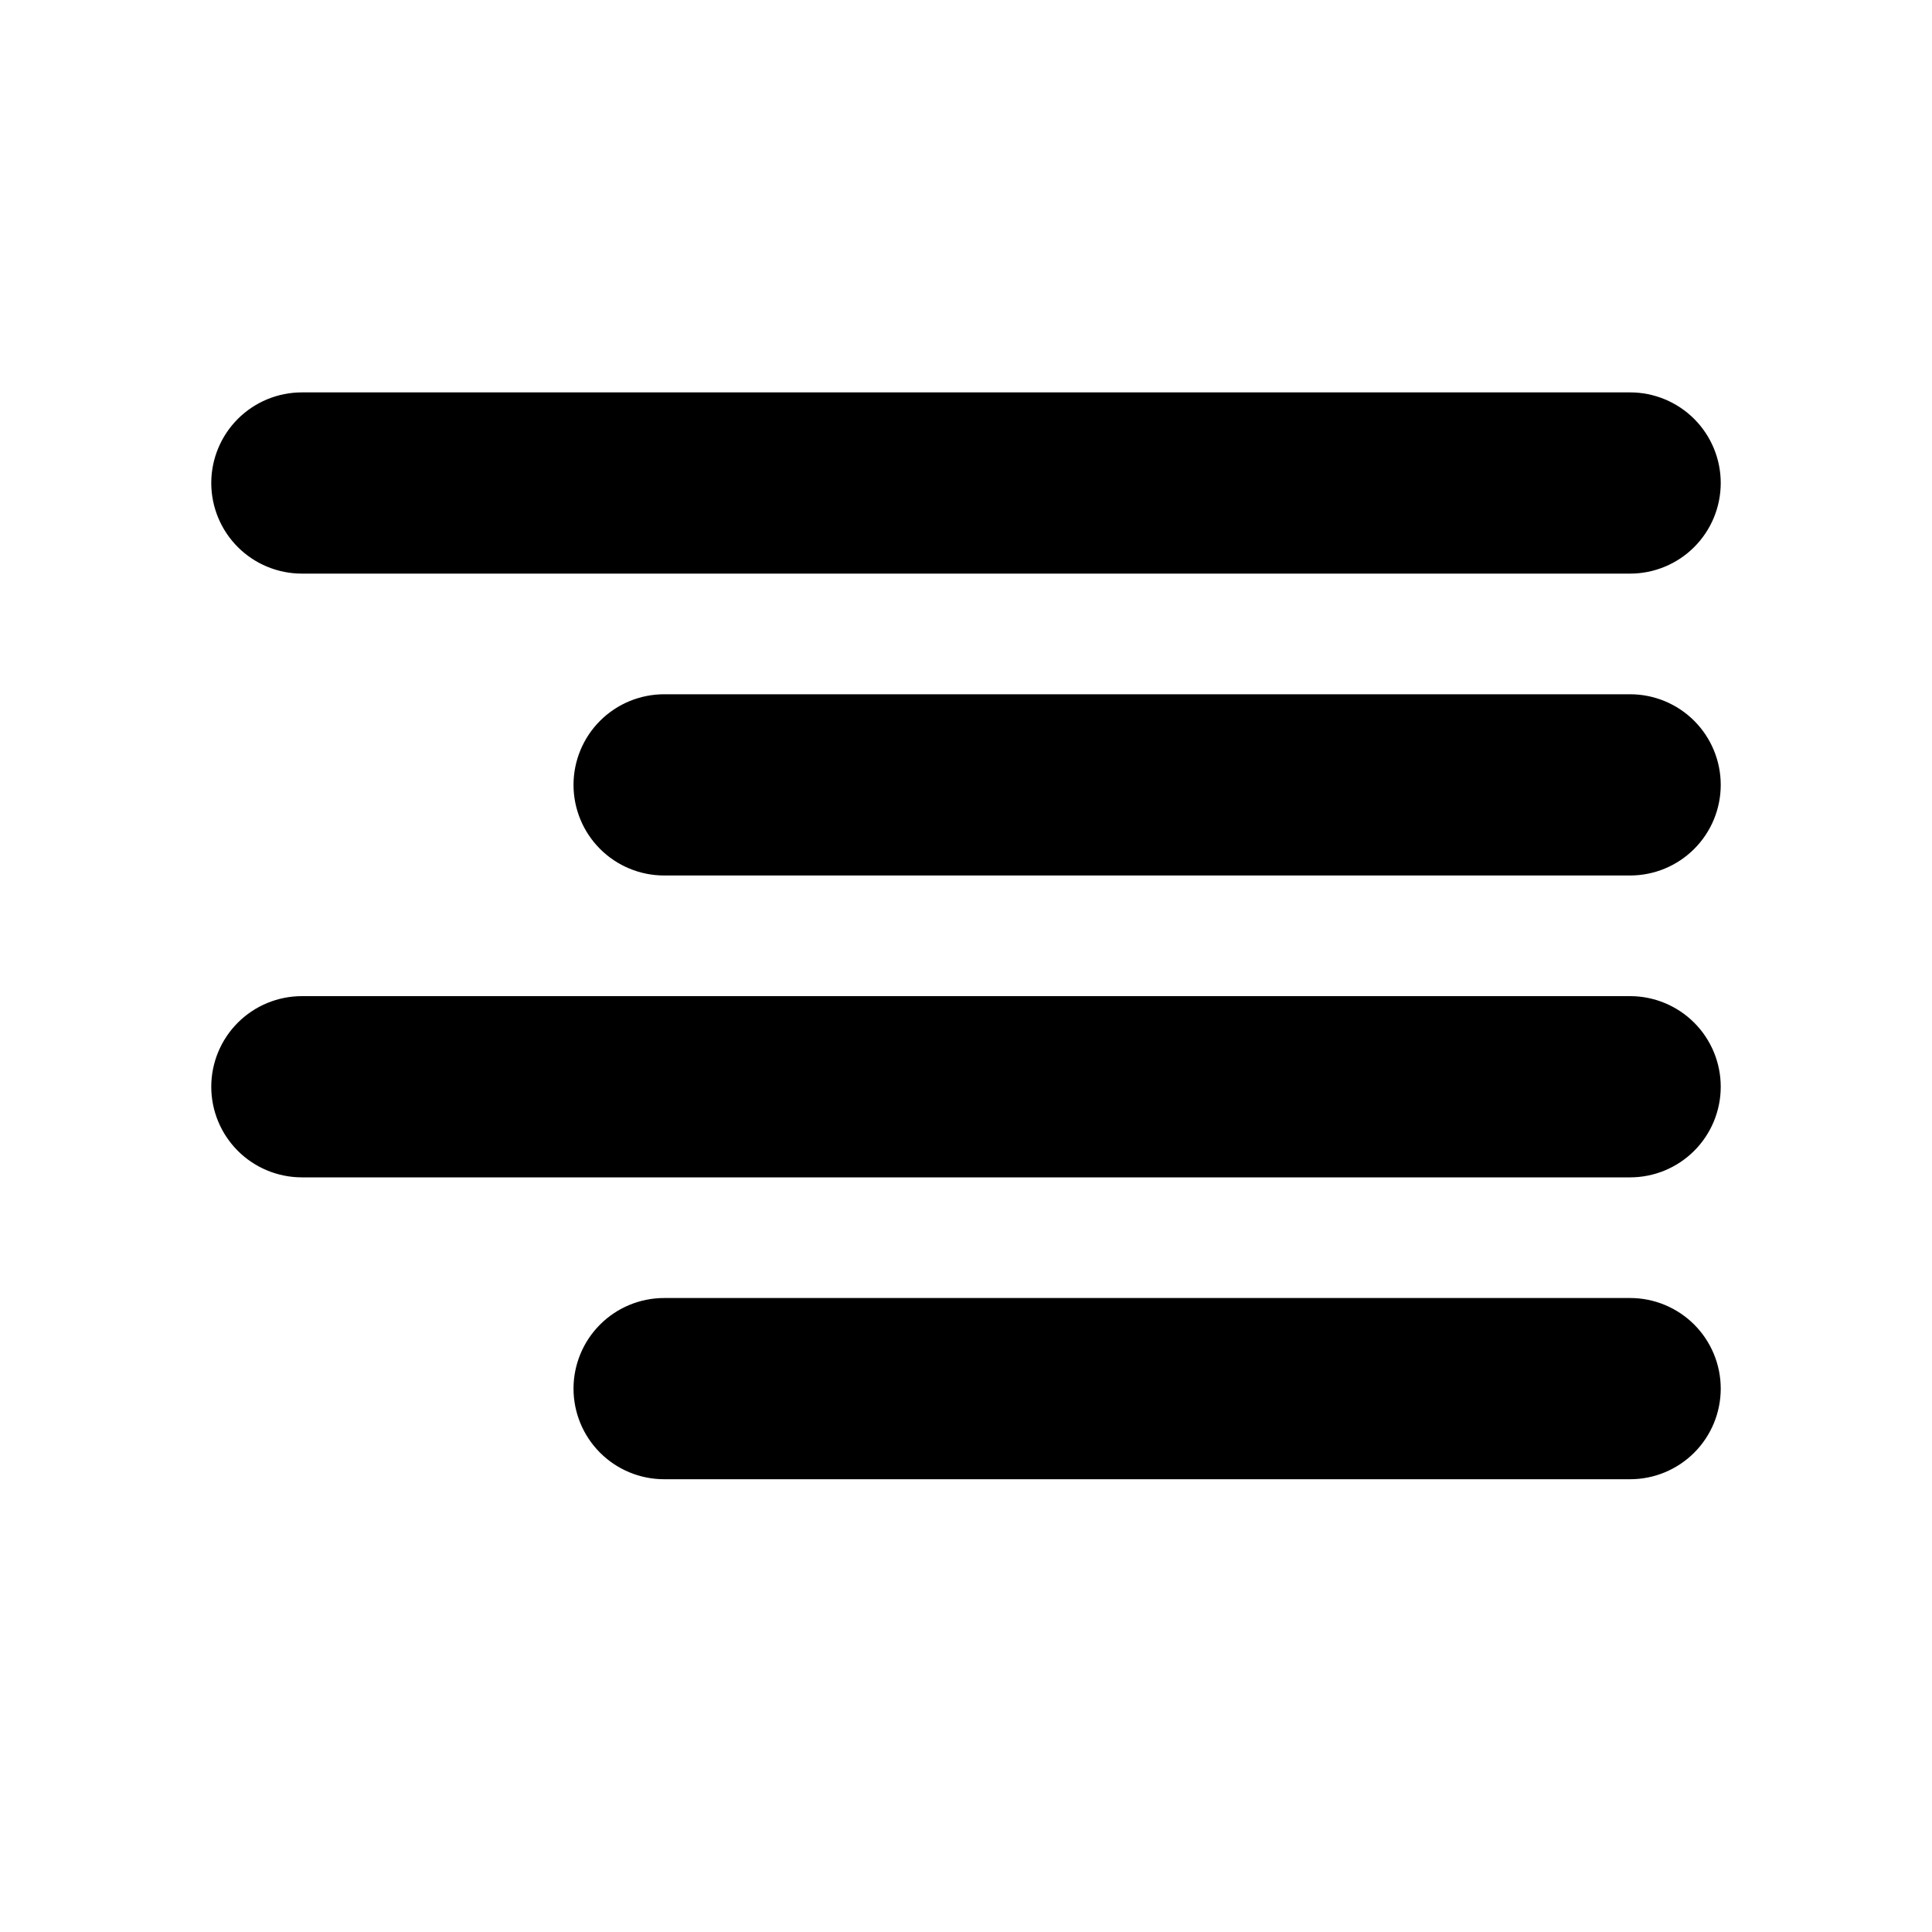
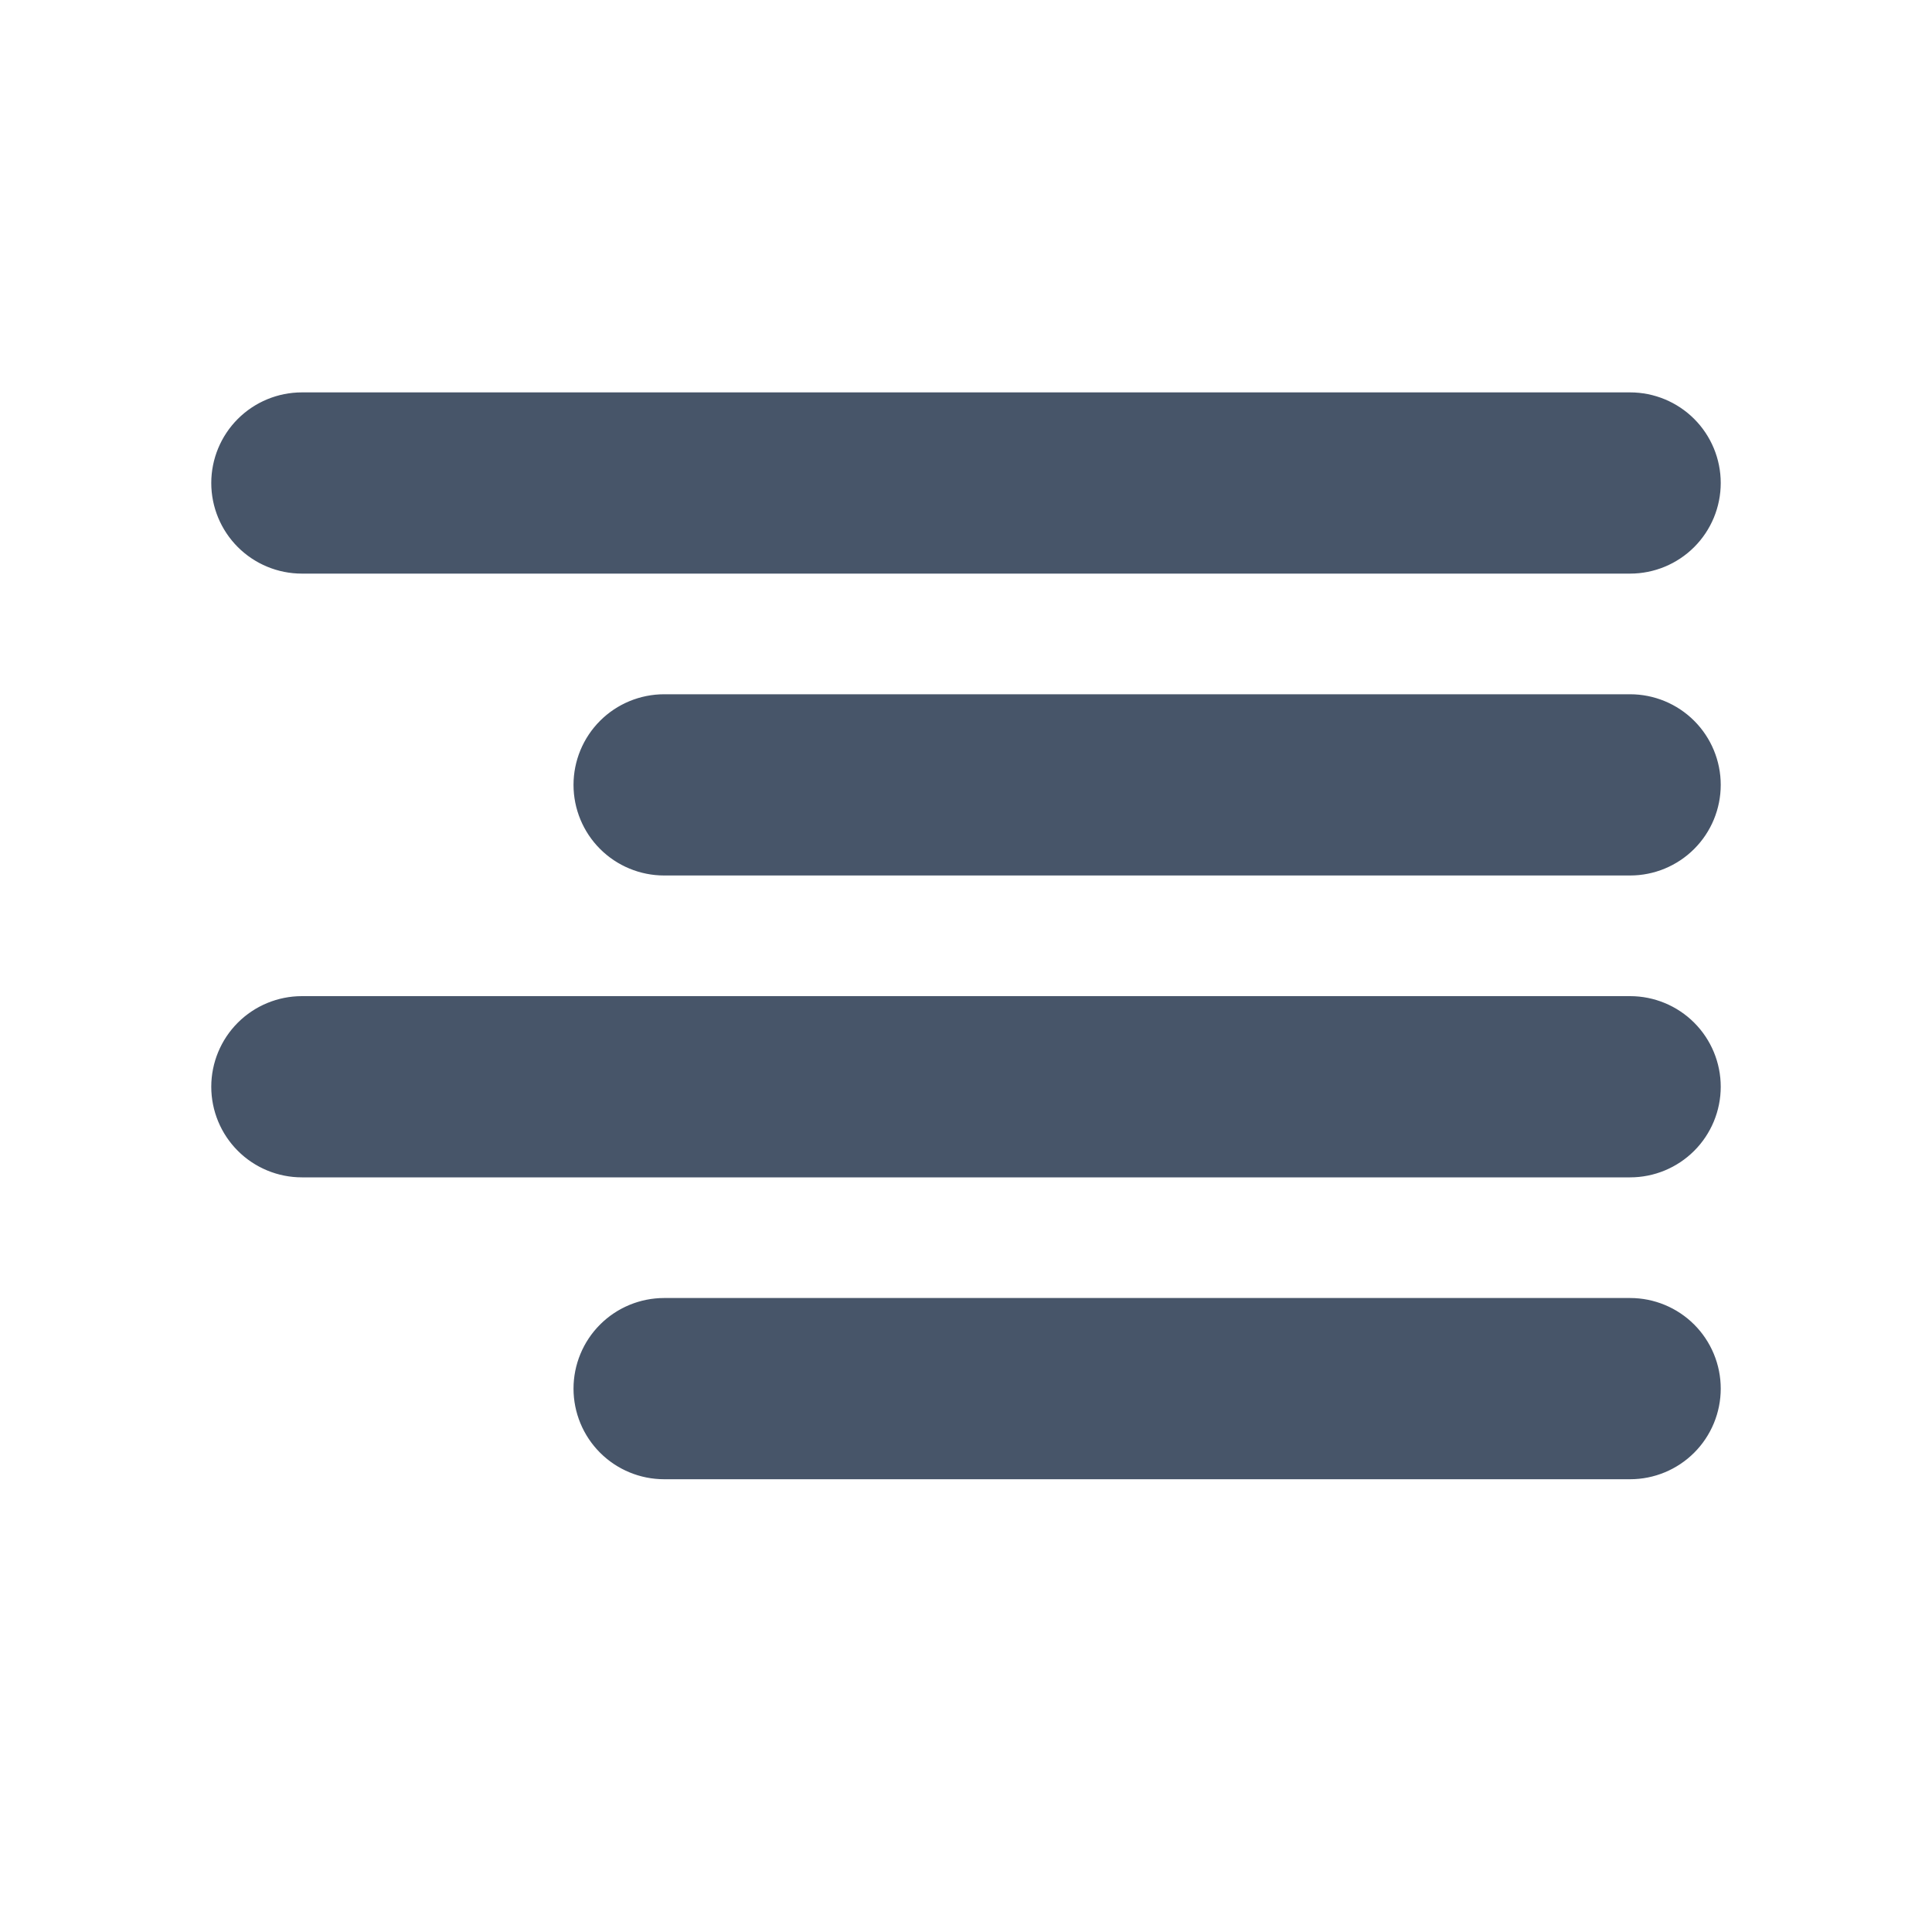
<svg xmlns="http://www.w3.org/2000/svg" width="20" height="20" viewBox="0 0 20 20" fill="none">
-   <path d="M6.875 13.484H16.875C17.111 13.484 17.338 13.578 17.505 13.745C17.672 13.912 17.766 14.139 17.766 14.375C17.766 14.611 17.672 14.838 17.505 15.005C17.338 15.172 17.111 15.266 16.875 15.266H6.875C6.639 15.266 6.412 15.172 6.245 15.005C6.078 14.838 5.984 14.611 5.984 14.375C5.984 14.139 6.078 13.912 6.245 13.745C6.412 13.578 6.639 13.484 6.875 13.484ZM3.125 10.359H16.875C17.111 10.359 17.338 10.453 17.505 10.62C17.672 10.787 17.766 11.014 17.766 11.25C17.766 11.486 17.672 11.713 17.505 11.88C17.338 12.047 17.111 12.141 16.875 12.141H3.125C2.889 12.141 2.662 12.047 2.495 11.88C2.328 11.713 2.234 11.486 2.234 11.25C2.234 11.014 2.328 10.787 2.495 10.62C2.662 10.453 2.889 10.359 3.125 10.359ZM6.875 7.234H16.875C17.111 7.234 17.338 7.328 17.505 7.495C17.672 7.662 17.766 7.889 17.766 8.125C17.766 8.361 17.672 8.588 17.505 8.755C17.338 8.922 17.111 9.016 16.875 9.016H6.875C6.639 9.016 6.412 8.922 6.245 8.755C6.078 8.588 5.984 8.361 5.984 8.125C5.984 7.889 6.078 7.662 6.245 7.495C6.412 7.328 6.639 7.234 6.875 7.234ZM3.125 4.109H16.875C17.111 4.109 17.338 4.203 17.505 4.37C17.672 4.537 17.766 4.764 17.766 5C17.766 5.236 17.672 5.463 17.505 5.63C17.338 5.797 17.111 5.891 16.875 5.891H3.125C2.889 5.891 2.662 5.797 2.495 5.63C2.328 5.463 2.234 5.236 2.234 5C2.234 4.764 2.328 4.537 2.495 4.37C2.662 4.203 2.889 4.109 3.125 4.109Z" fill="black" stroke="black" stroke-width="0.094" />
+   <path d="M6.875 13.484H16.875C17.111 13.484 17.338 13.578 17.505 13.745C17.672 13.912 17.766 14.139 17.766 14.375C17.766 14.611 17.672 14.838 17.505 15.005C17.338 15.172 17.111 15.266 16.875 15.266H6.875C6.639 15.266 6.412 15.172 6.245 15.005C6.078 14.838 5.984 14.611 5.984 14.375C5.984 14.139 6.078 13.912 6.245 13.745C6.412 13.578 6.639 13.484 6.875 13.484ZM3.125 10.359H16.875C17.111 10.359 17.338 10.453 17.505 10.62C17.672 10.787 17.766 11.014 17.766 11.25C17.766 11.486 17.672 11.713 17.505 11.88C17.338 12.047 17.111 12.141 16.875 12.141H3.125C2.889 12.141 2.662 12.047 2.495 11.88C2.328 11.713 2.234 11.486 2.234 11.25C2.234 11.014 2.328 10.787 2.495 10.62C2.662 10.453 2.889 10.359 3.125 10.359ZM6.875 7.234H16.875C17.111 7.234 17.338 7.328 17.505 7.495C17.672 7.662 17.766 7.889 17.766 8.125C17.766 8.361 17.672 8.588 17.505 8.755C17.338 8.922 17.111 9.016 16.875 9.016H6.875C6.639 9.016 6.412 8.922 6.245 8.755C6.078 8.588 5.984 8.361 5.984 8.125C5.984 7.889 6.078 7.662 6.245 7.495C6.412 7.328 6.639 7.234 6.875 7.234ZM3.125 4.109H16.875C17.111 4.109 17.338 4.203 17.505 4.37C17.672 4.537 17.766 4.764 17.766 5C17.766 5.236 17.672 5.463 17.505 5.63C17.338 5.797 17.111 5.891 16.875 5.891H3.125C2.889 5.891 2.662 5.797 2.495 5.63C2.328 5.463 2.234 5.236 2.234 5C2.234 4.764 2.328 4.537 2.495 4.37C2.662 4.203 2.889 4.109 3.125 4.109Z" fill="#475569" stroke="#475569" stroke-width="0.094" />
</svg>
